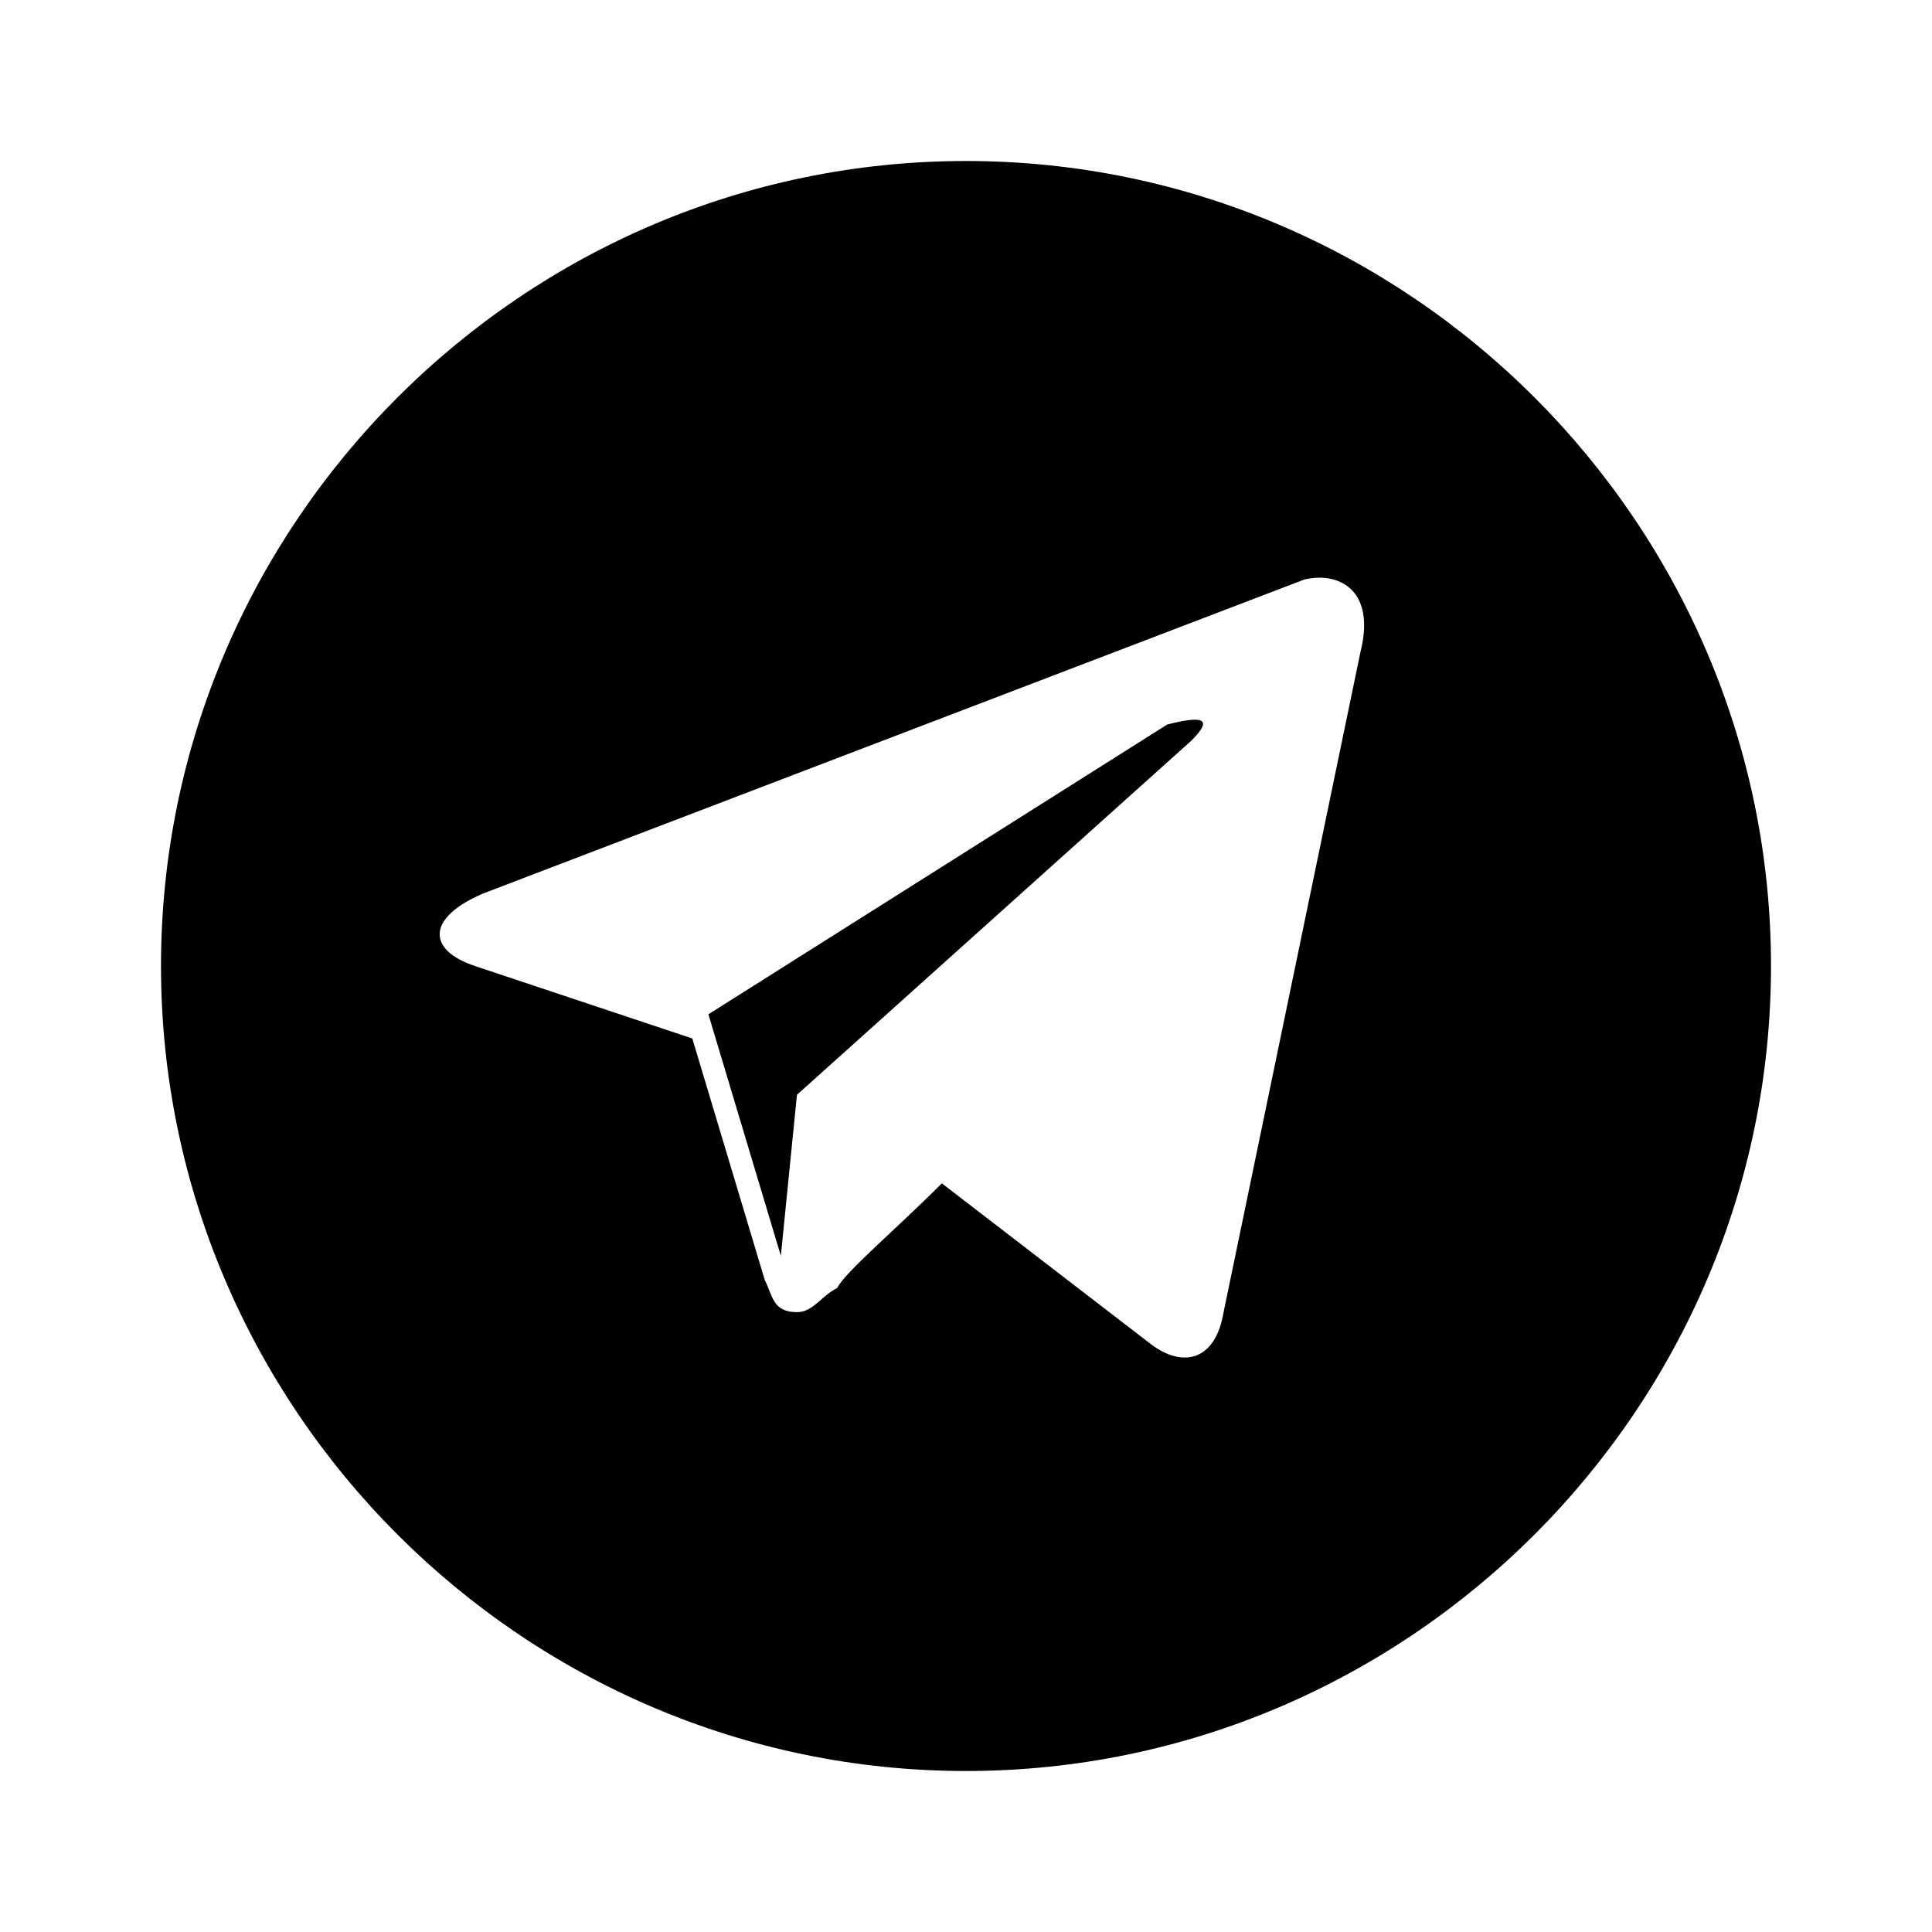
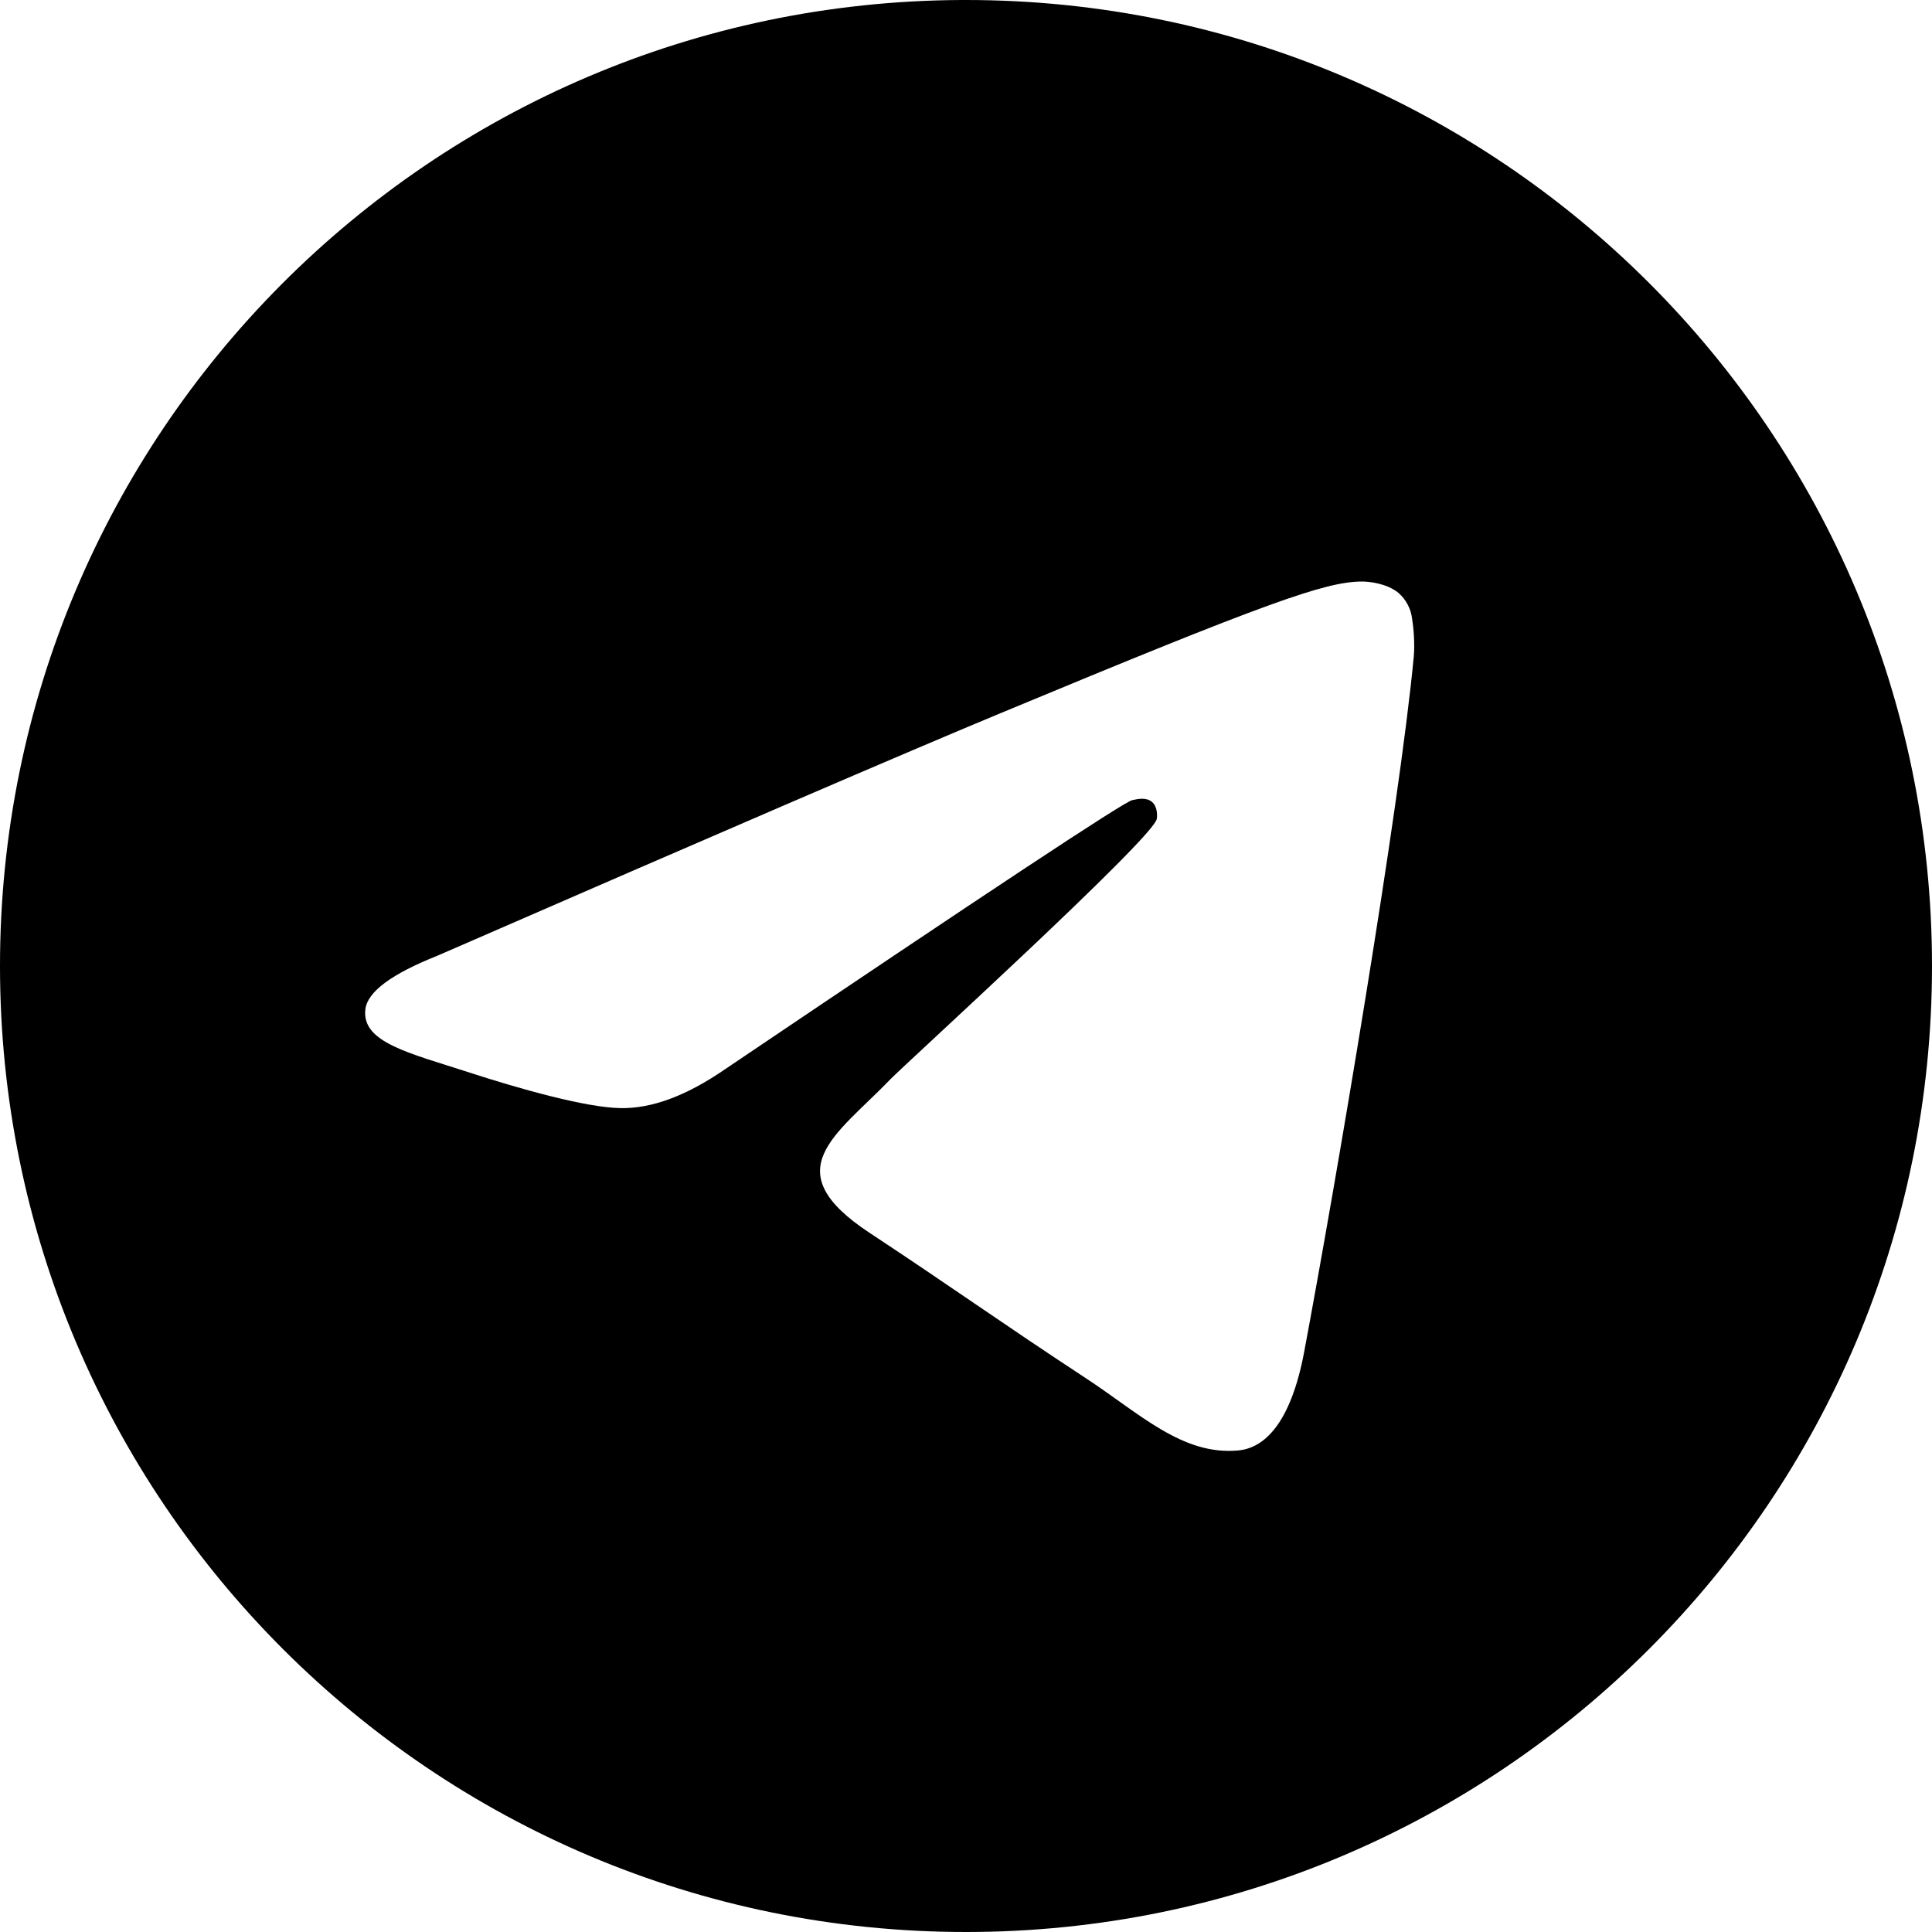
- <svg xmlns="http://www.w3.org/2000/svg" version="1.1" id="Layer_1" viewBox="0 0 24 24" xml:space="preserve">
-   <style type="text/css">
- 	.st0{fill:none;}
- </style>
-   <path fill="currentColor" d="M12,2C6.5,2,2,6.5,2,12s4.5,10,10,10s10-4.5,10-10S17.5,2,12,2z M16.9,8.1l-1.7,8.2c-0.1,0.6-0.5,0.7-0.9,0.4l-2.6-2  c-0.6,0.6-1.2,1.1-1.3,1.3c-0.2,0.1-0.3,0.3-0.5,0.3c-0.3,0-0.3-0.2-0.4-0.4l-0.9-3L5.9,12c-0.6-0.2-0.6-0.6,0.1-0.9l10.2-3.9  C16.6,7.1,17.1,7.3,16.9,8.1z M14.5,9l-5.7,3.6l0.9,3l0.2-2l4.9-4.4C15.1,8.9,14.9,8.9,14.5,9z" />
-   <rect class="st0" width="24" height="24" />
+ <svg xmlns="http://www.w3.org/2000/svg" viewBox="0 0 24 24">
+   <path fill="currentColor" d="M11.944 0A12 12 0 0 0 0 12a12 12 0 0 0 12 12 12 12 0 0 0 12-12A12 12 0 0 0 12 0a12 12 0 0 0-.056 0zm4.962 7.224c.1-.002.321.023.465.14a.506.506 0 0 1 .171.325c.016.093.036.306.02.472-.18 1.898-.962 6.502-1.36 8.627-.168.9-.499 1.201-.82 1.23-.696.065-1.225-.46-1.9-.902-1.056-.693-1.653-1.124-2.678-1.8-1.185-.78-.417-1.21.258-1.91.177-.184 3.247-2.977 3.307-3.23.007-.032.014-.15-.056-.212s-.174-.041-.249-.024c-.106.024-1.793 1.14-5.061 3.345-.48.33-.913.49-1.302.48-.428-.008-1.252-.241-1.865-.44-.752-.245-1.349-.374-1.297-.789.027-.216.325-.437.893-.663 3.498-1.524 5.83-2.529 6.998-3.014 3.332-1.386 4.025-1.627 4.476-1.635z" />
</svg>
